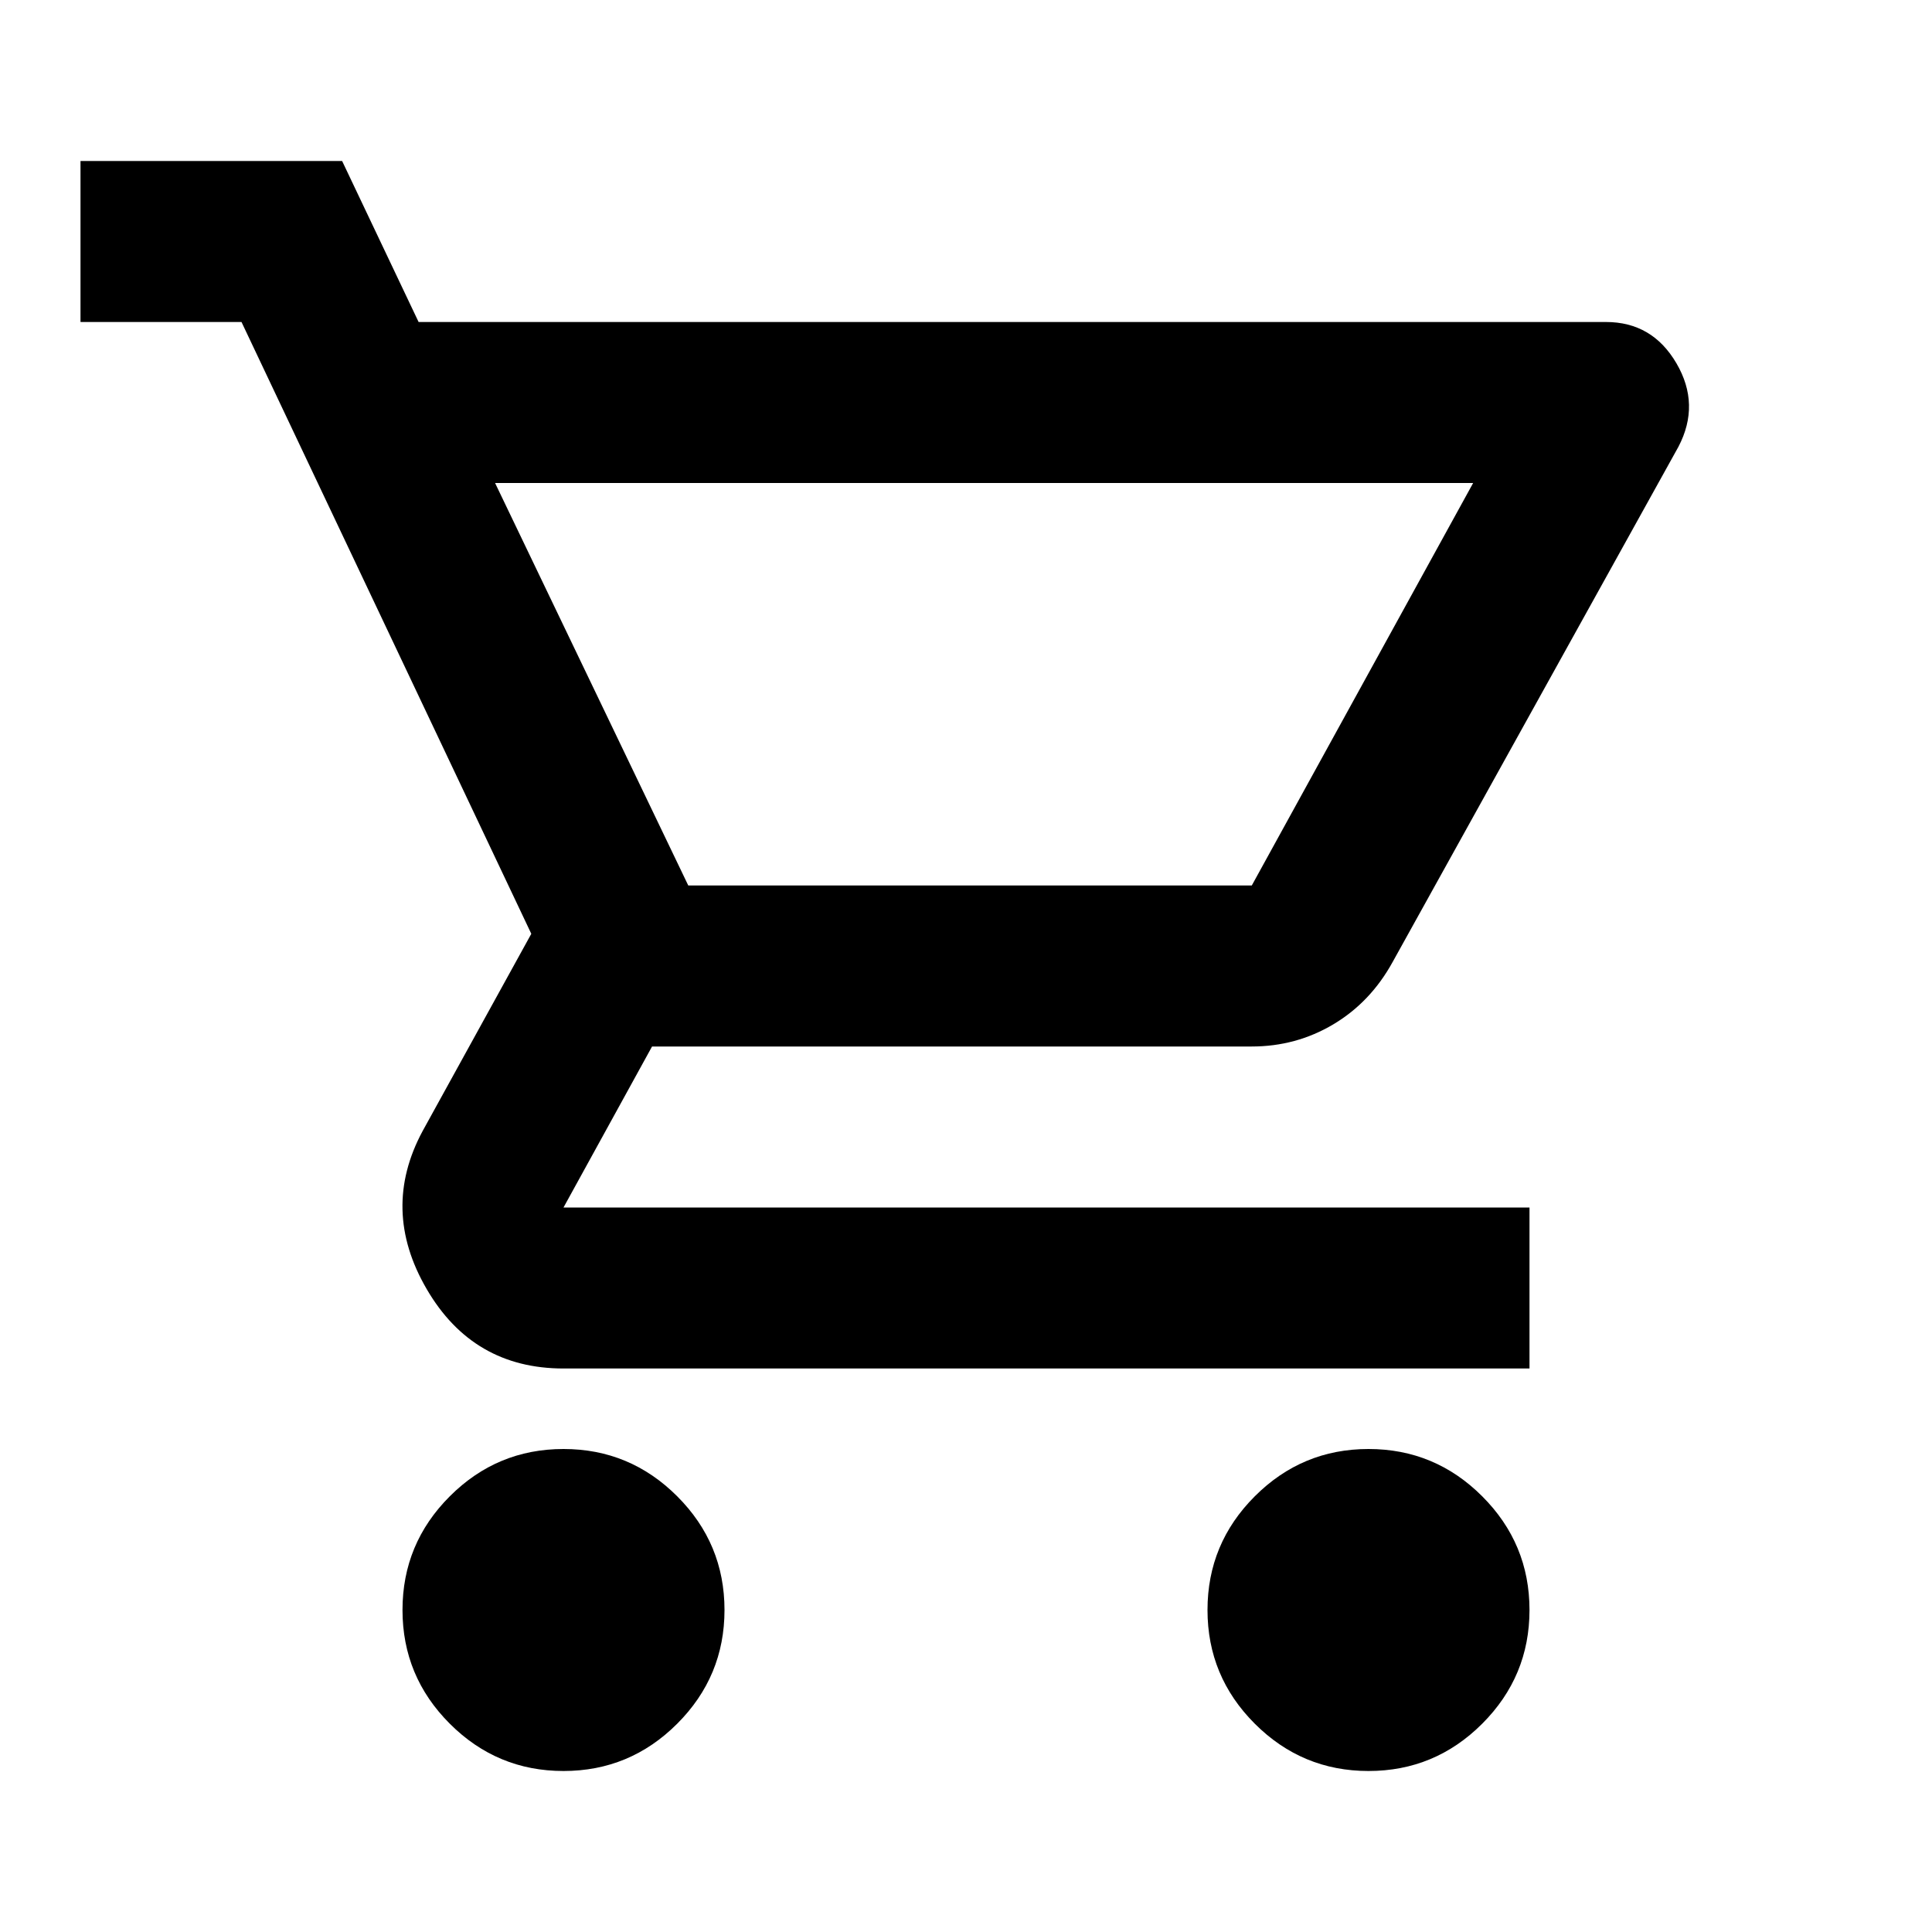
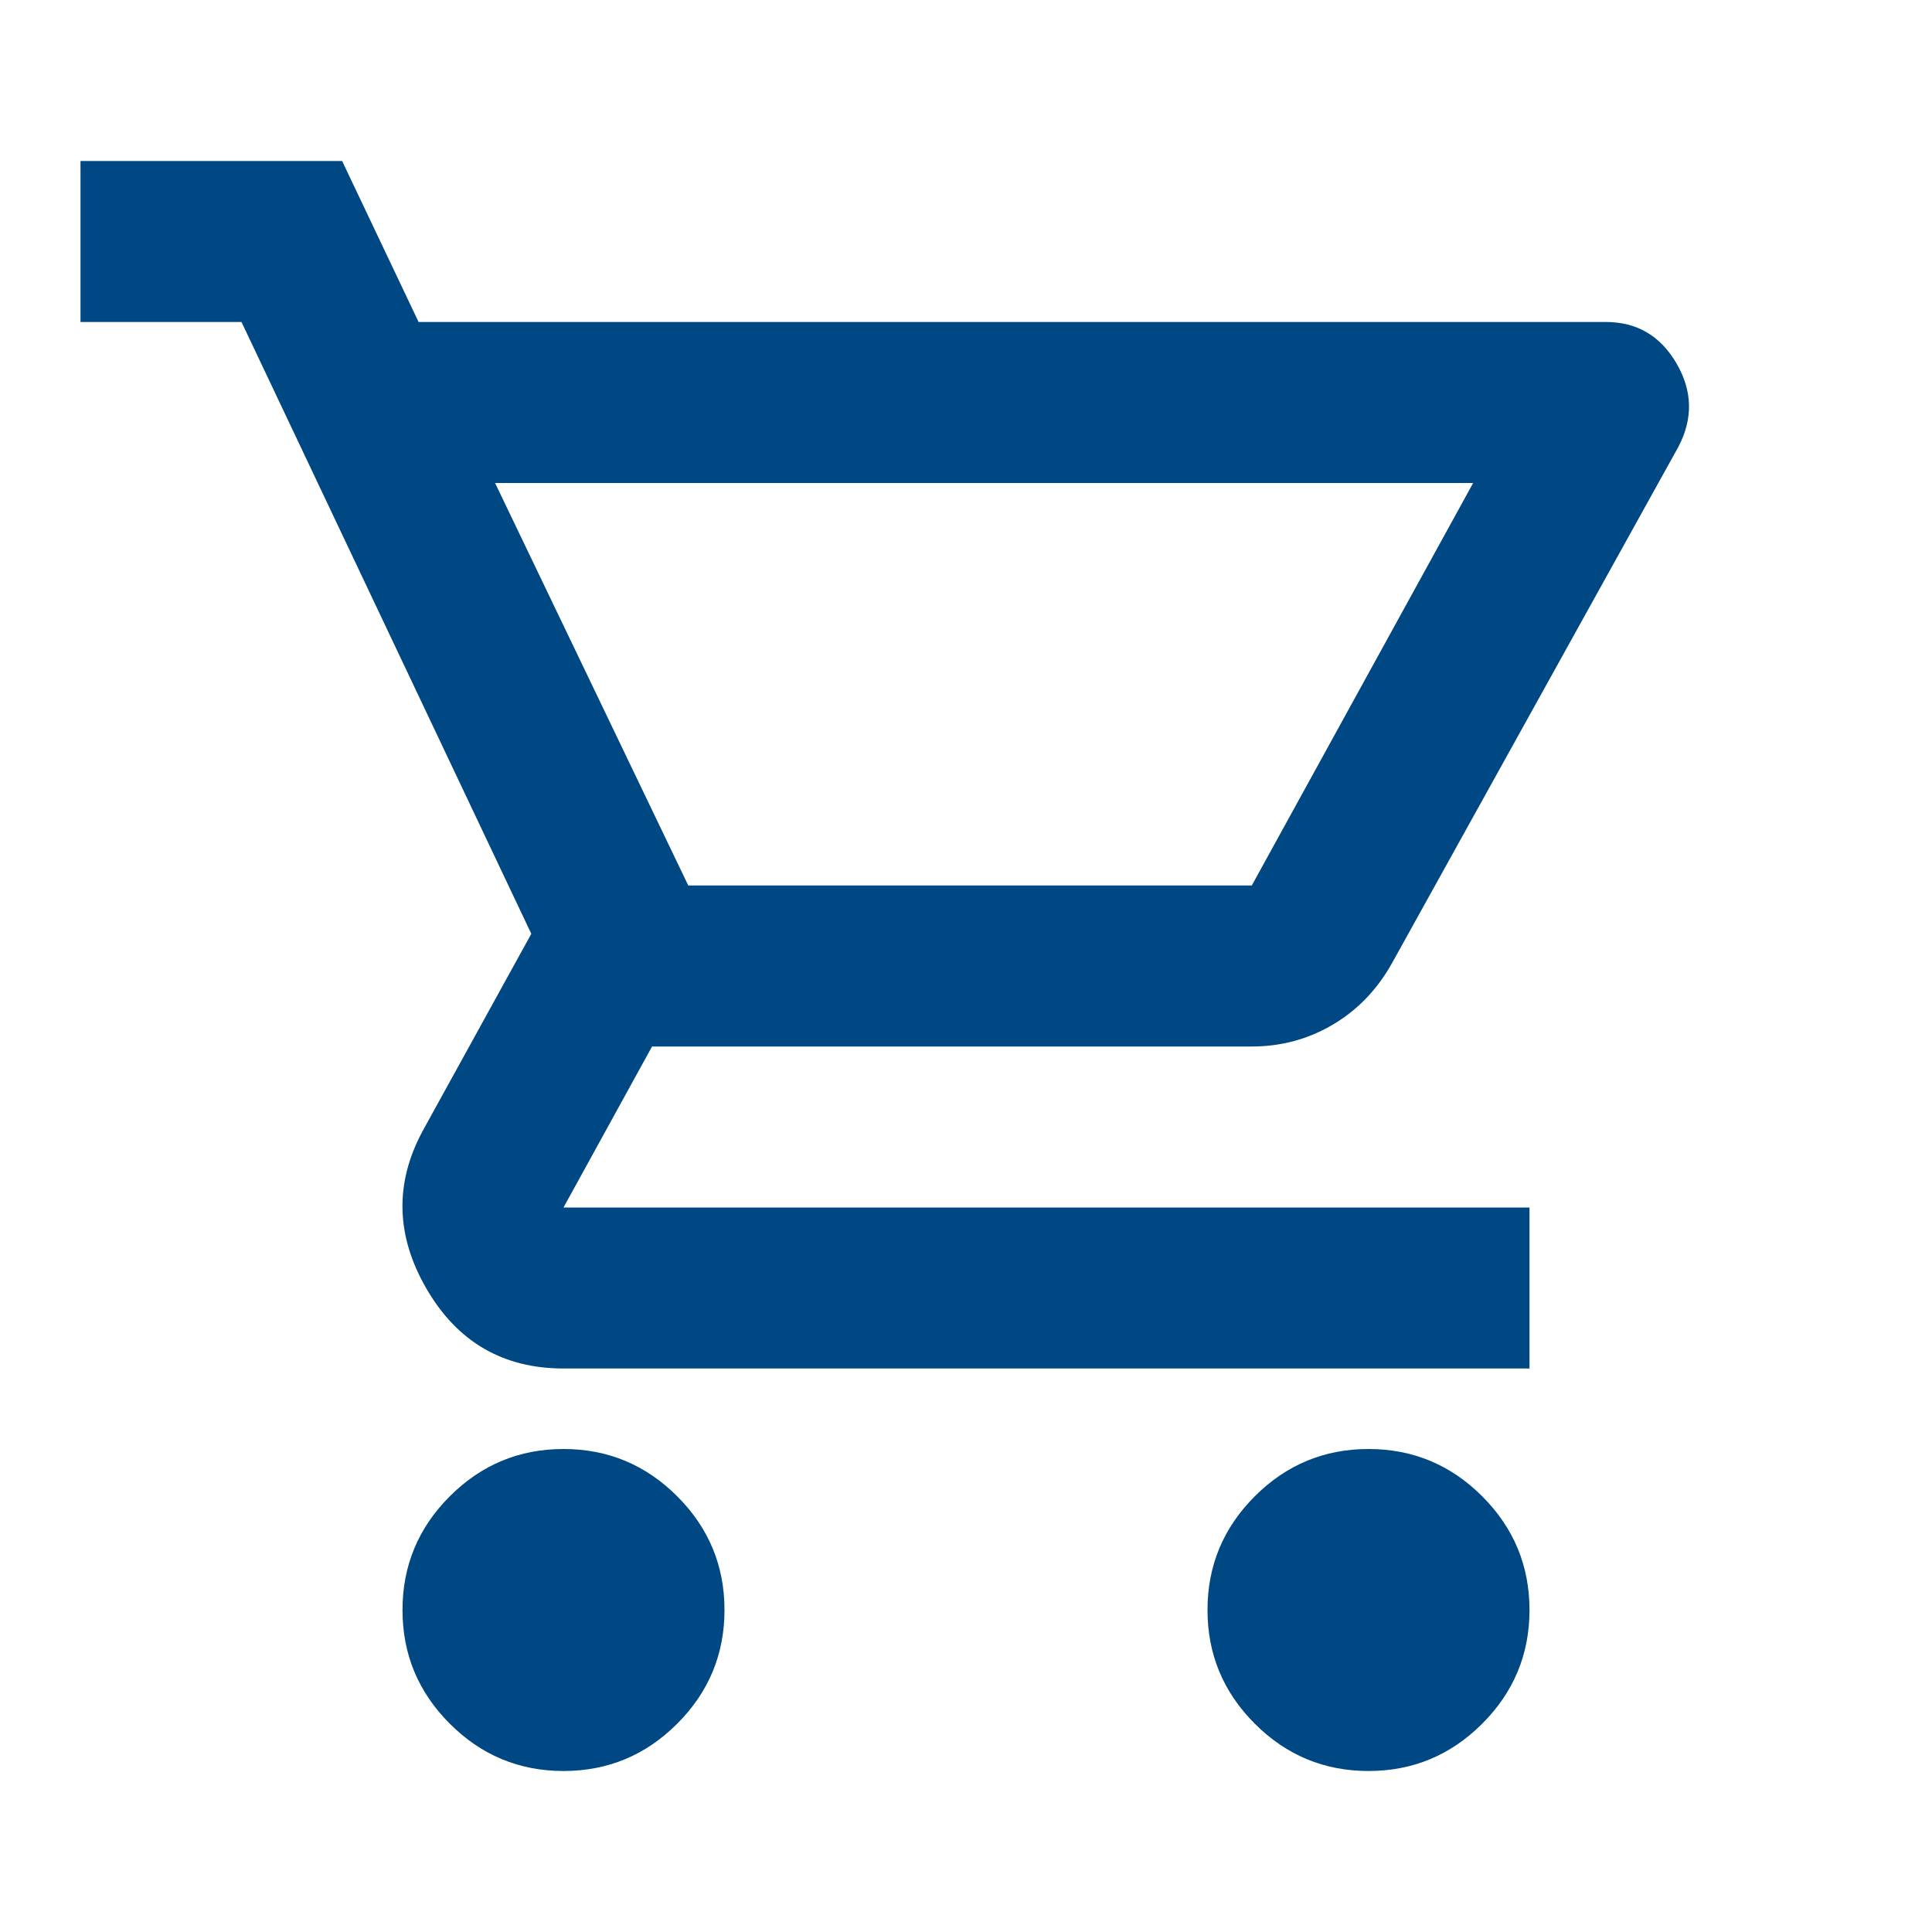
- <svg xmlns="http://www.w3.org/2000/svg" height="24px" viewBox="0 -960 960 960" width="24px" fill="#000000">
+ <svg xmlns="http://www.w3.org/2000/svg" height="24px" viewBox="0 -960 960 960" width="24px" fill="#004884">
  <path d="M280-80q-33 0-56.5-23.5T200-160q0-33 23.5-56.5T280-240q33 0 56.5 23.5T360-160q0 33-23.5 56.5T280-80Zm400 0q-33 0-56.5-23.5T600-160q0-33 23.5-56.5T680-240q33 0 56.5 23.5T760-160q0 33-23.5 56.5T680-80ZM246-720l96 200h280l110-200H246Zm-38-80h590q23 0 35 20.5t1 41.5L692-482q-11 20-29.5 31T622-440H324l-44 80h480v80H280q-45 0-68-39.5t-2-78.5l54-98-144-304H40v-80h130l38 80Zm134 280h280-280Z" />
</svg>
